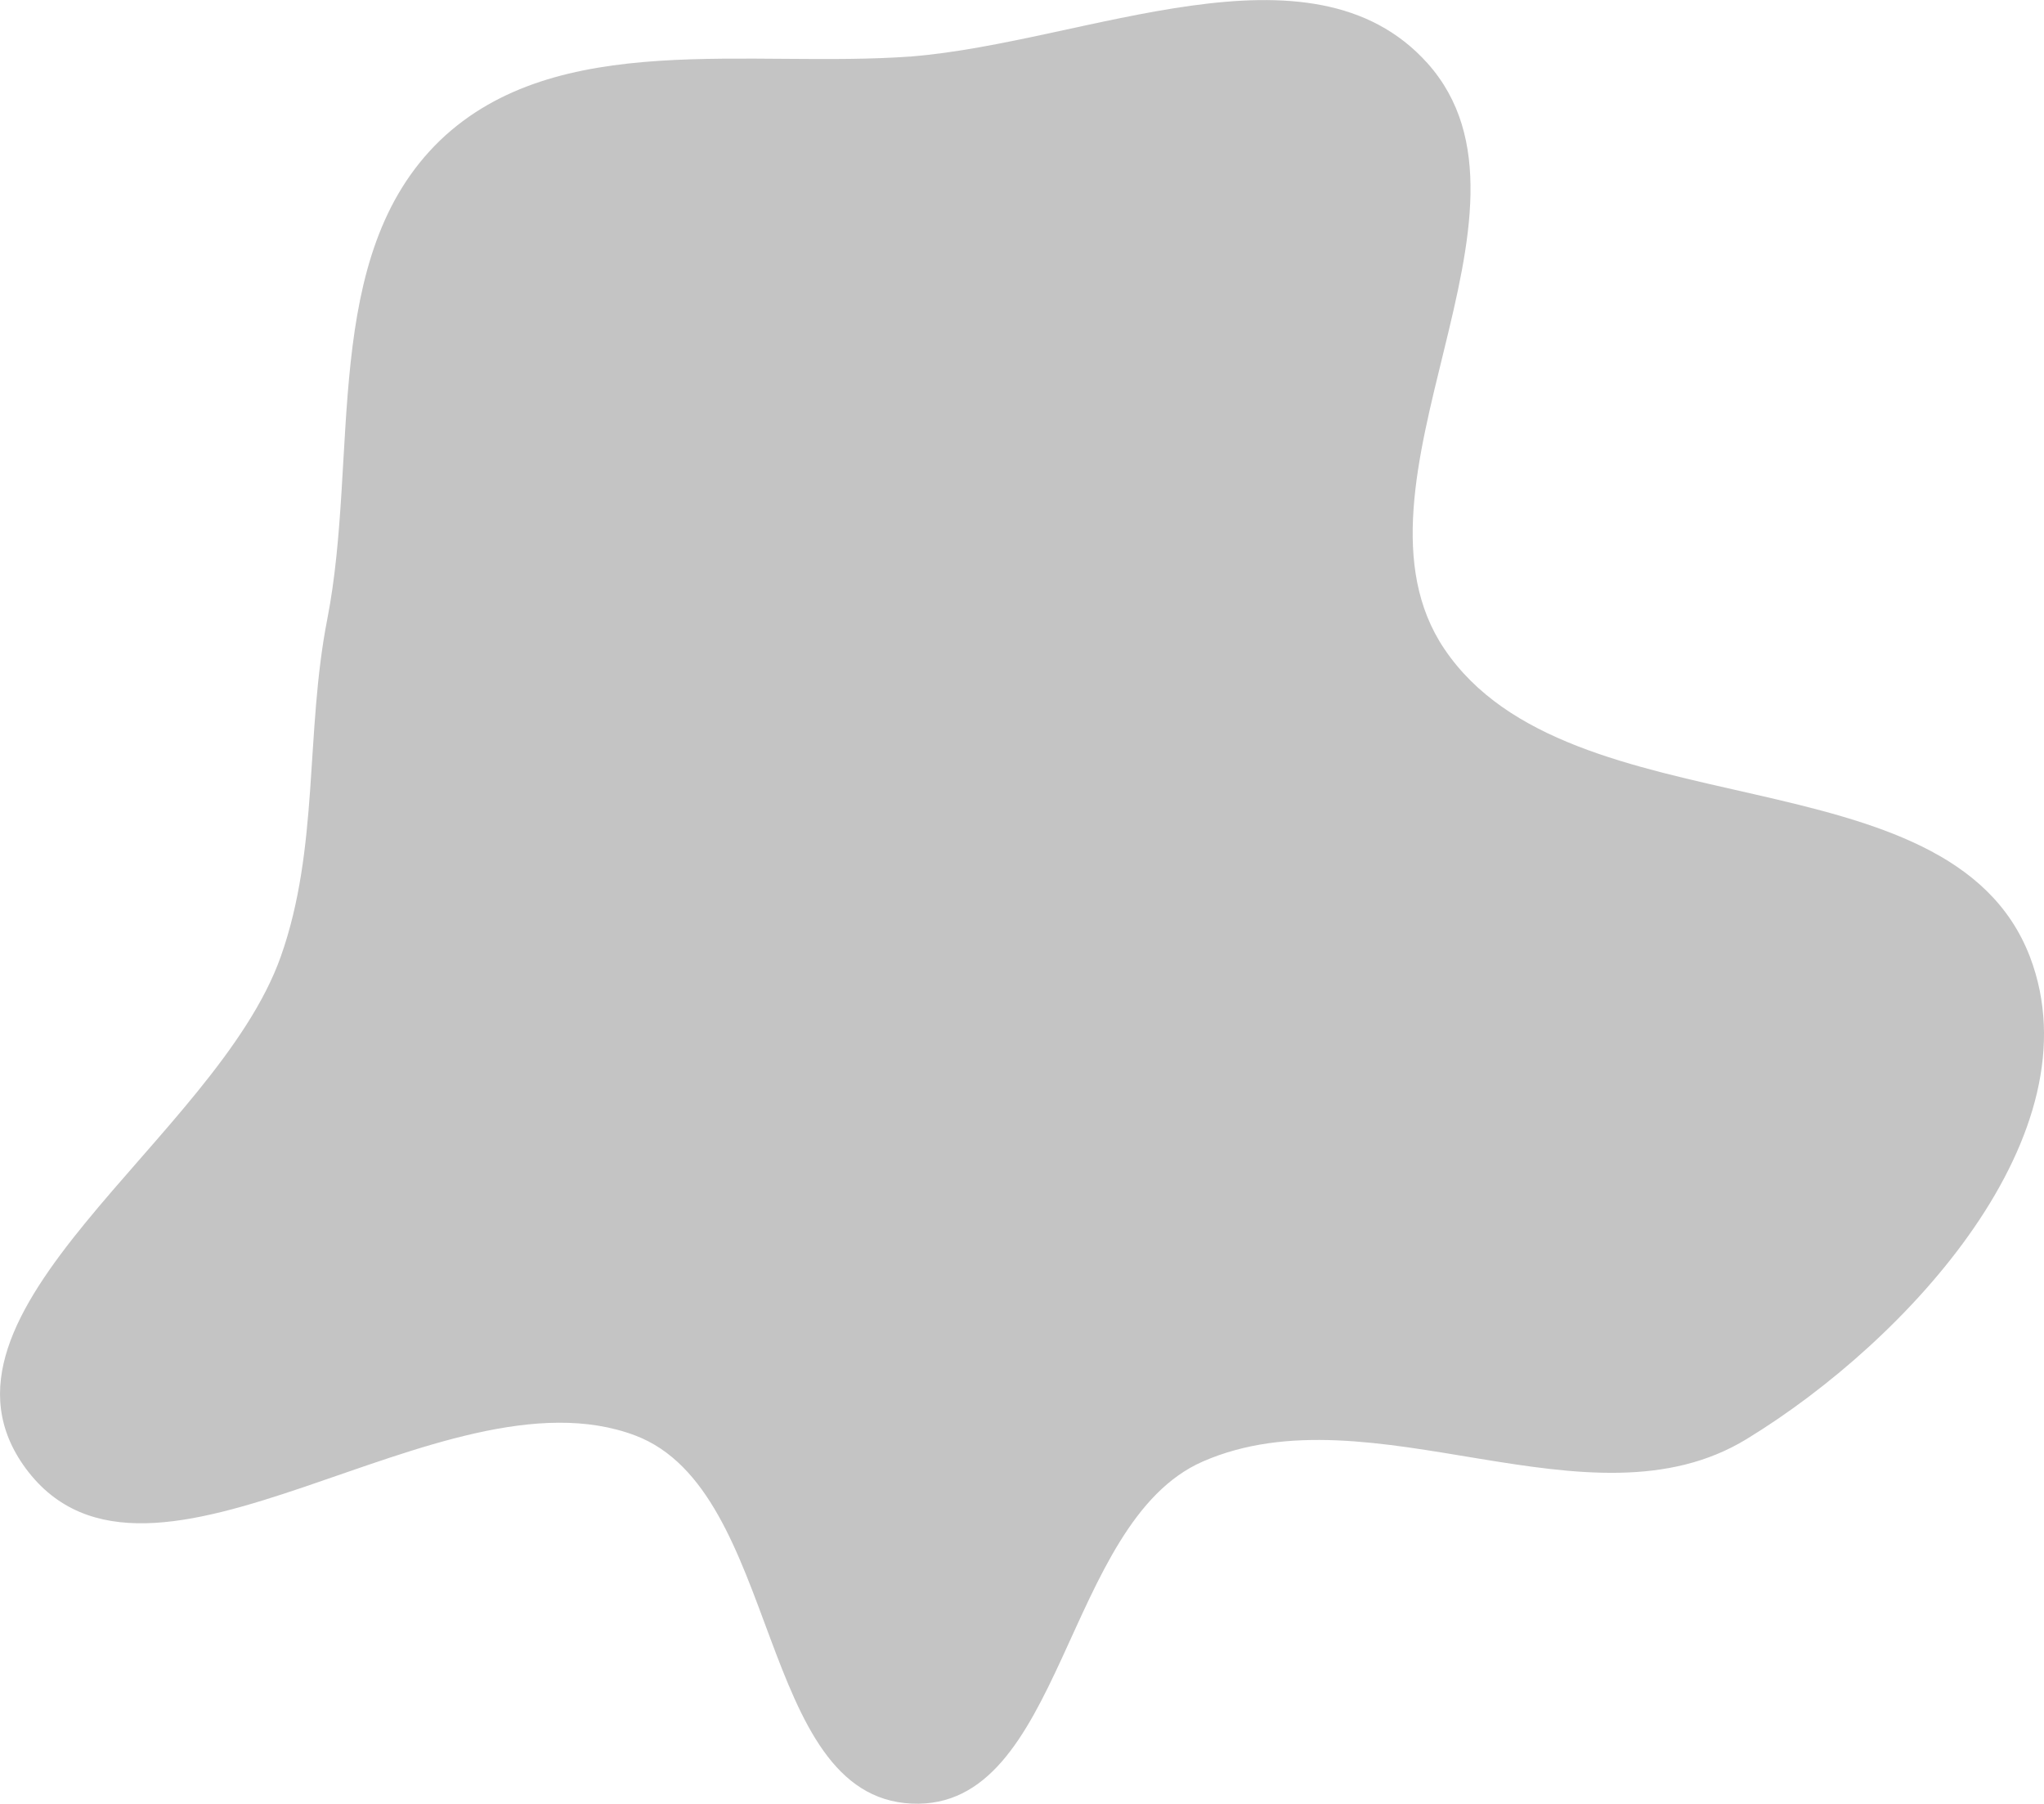
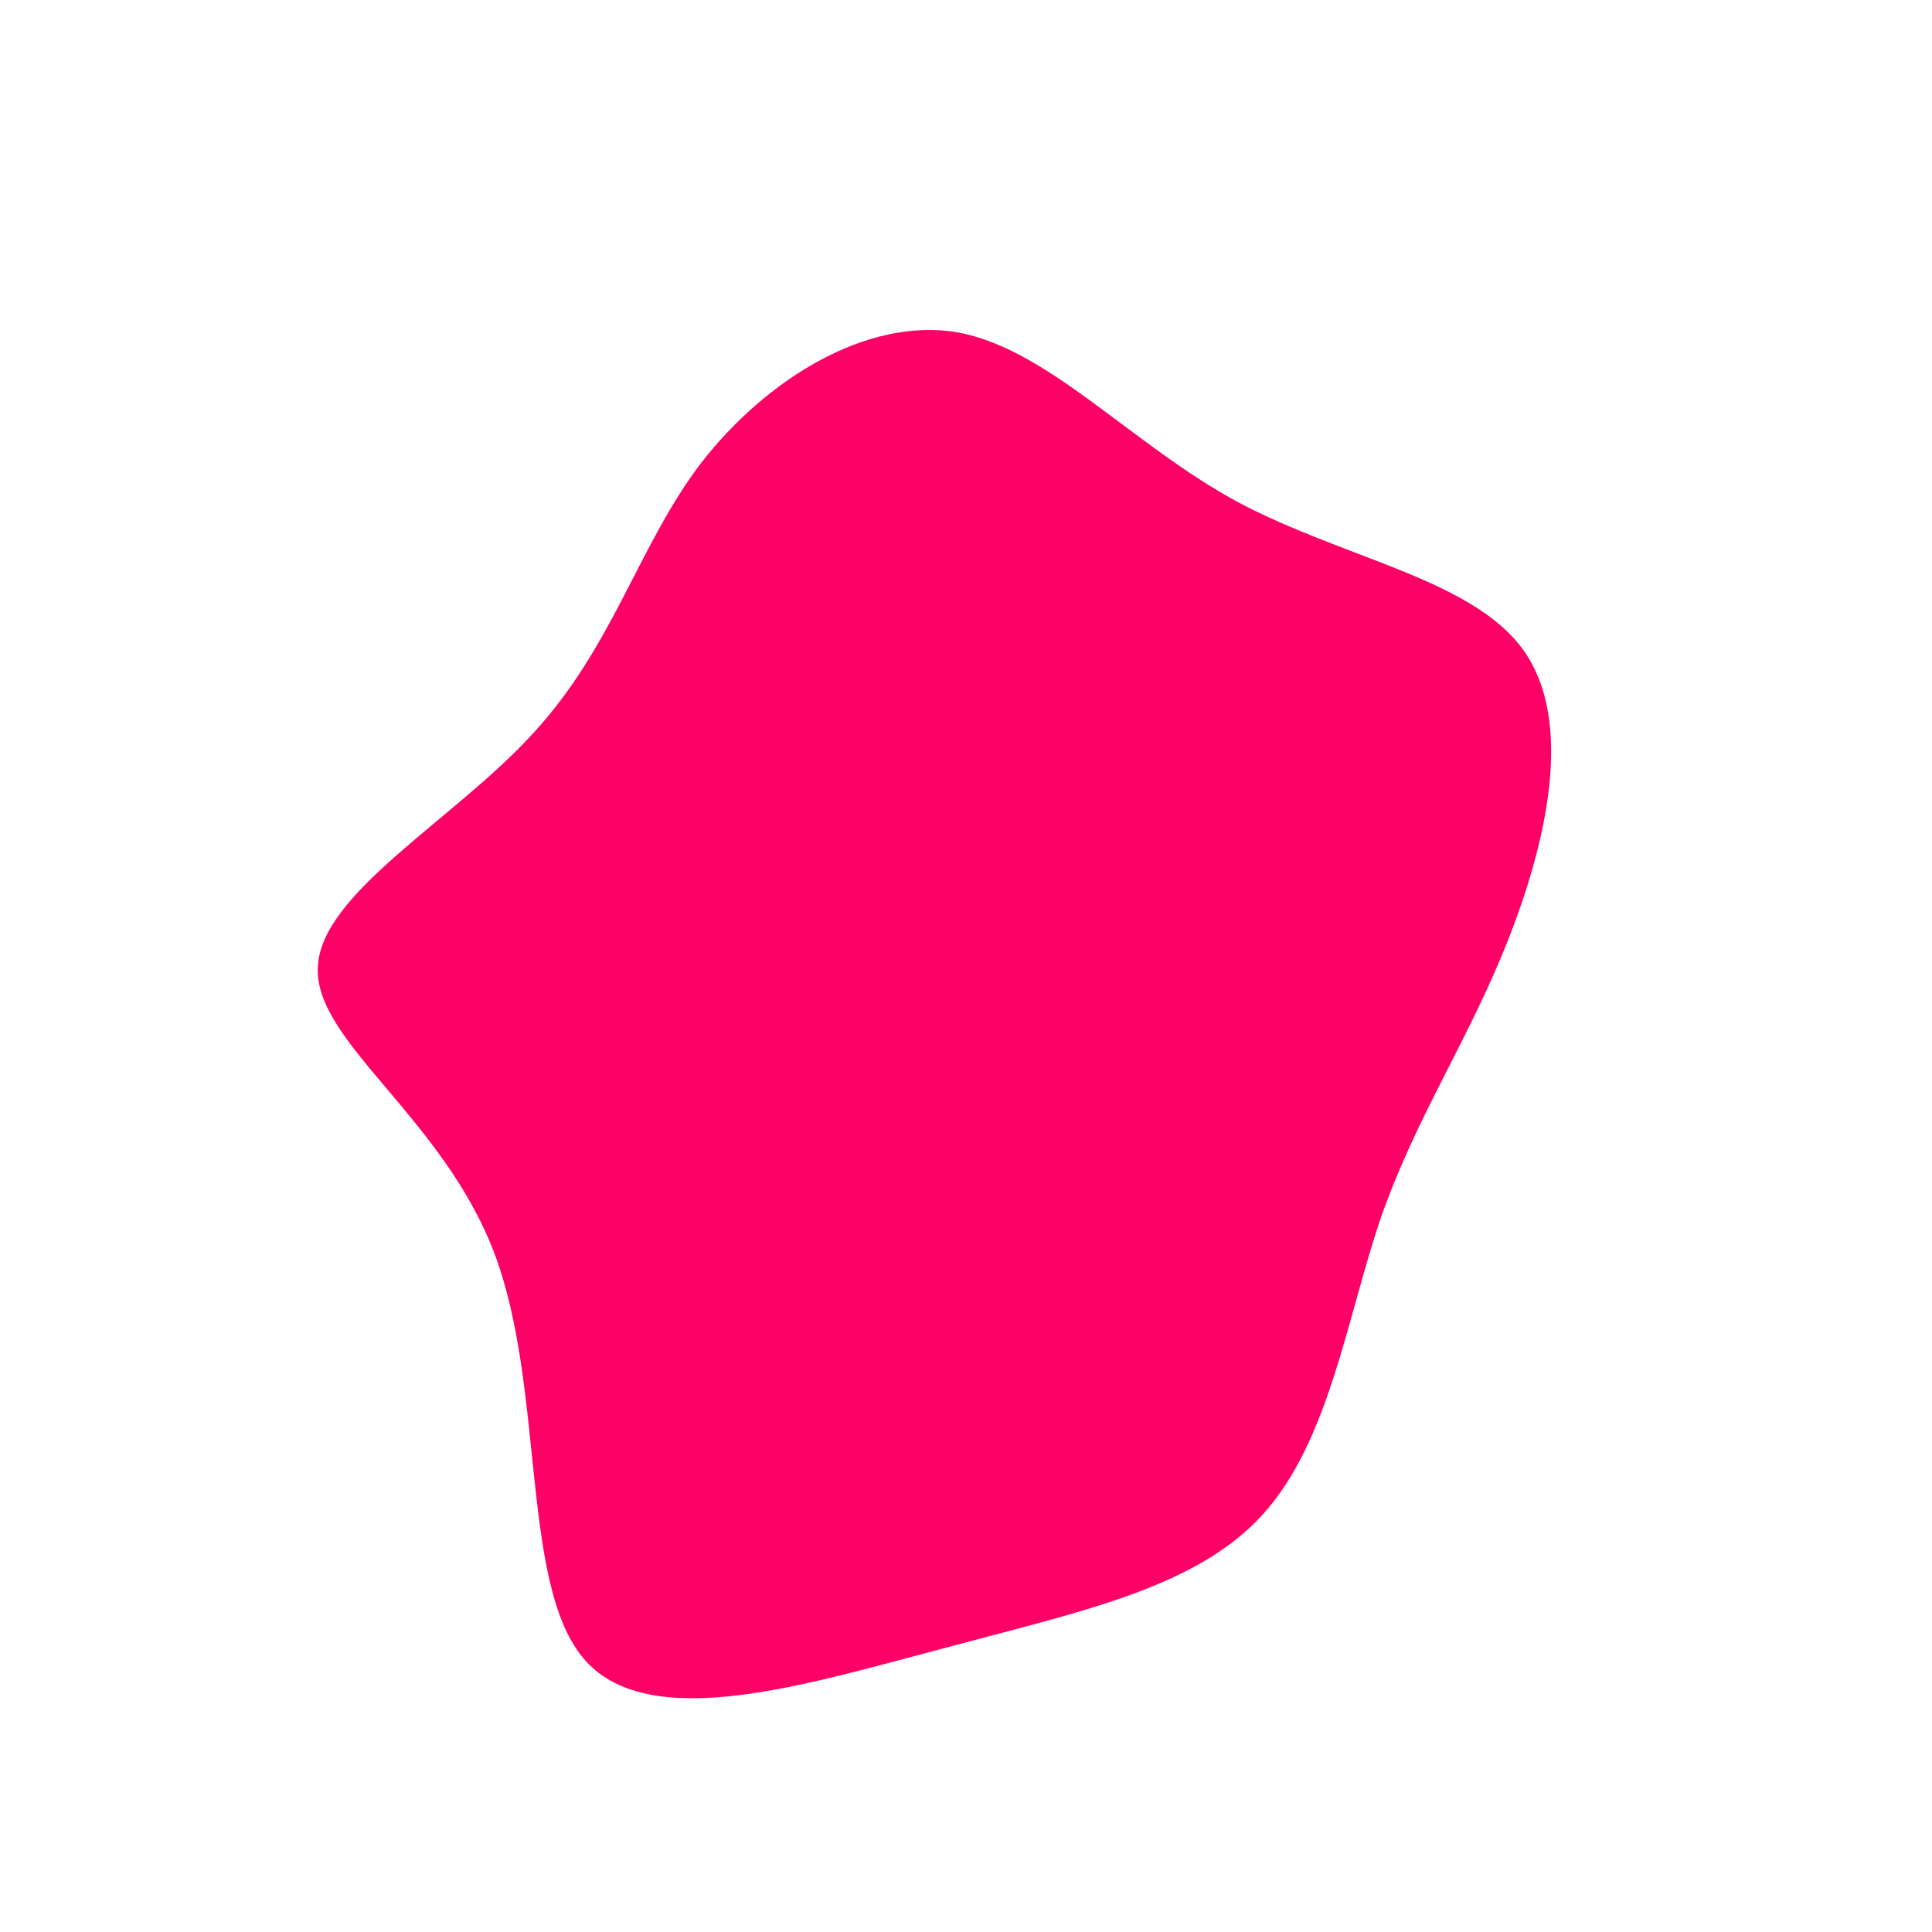
- <svg xmlns="http://www.w3.org/2000/svg" viewBox="0 0 144.91 127.84">
-   <defs>
-     <style>.cls-1{fill:#c4c4c4;fill-rule:evenodd;}</style>
-   </defs>
-   <g id="Layer_2" data-name="Layer 2">
-     <g id="Layer_1-2" data-name="Layer 1">
-       <path class="cls-1" d="M64.63,4C77,3,92.91-4.75,101.2,4.48,110.61,15,94.53,34.33,102.4,46c8.89,13.18,35.82,7,41.51,21.81C148.71,80.37,135.3,95,123.83,102c-11.17,6.82-26.56-3.64-38.55,1.59-9.9,4.32-9.86,24.75-20.65,24.25-11-.5-9.24-22.17-19.59-26.09-13.72-5.19-34.47,14.13-43.21,2.34C-6.35,93,15.3,80.76,19.9,67.82c2.74-7.72,1.73-15.89,3.3-23.92,2.27-11.61-.5-25.74,8-33.95C39.5,2,53.15,4.85,64.63,4Z" />
-     </g>
-   </g>
+ <svg xmlns="http://www.w3.org/2000/svg" viewBox="0 0 200 200">
+   <path fill="#FF0066" d="M28,-48.1C39,-42.2,52.4,-40.1,57.7,-32.7C63,-25.3,60.1,-12.7,56,-2.4C51.9,7.9,46.5,15.8,42.9,26.2C39.4,36.5,37.6,49.2,30.7,56.8C23.8,64.4,11.9,66.8,-2.2,70.6C-16.3,74.3,-32.6,79.5,-39.4,71.9C-46.2,64.3,-43.5,43.9,-48.8,29.8C-54.1,15.7,-67.4,7.9,-67.1,0.2C-66.9,-7.5,-53,-15.1,-44.8,-24.1C-36.5,-33.1,-33.9,-43.6,-27.4,-52.1C-20.8,-60.6,-10.4,-67.2,-0.9,-65.6C8.5,-63.9,17,-54.1,28,-48.1Z" transform="translate(100 100)">
+     <animate dur="20s" repeatCount="indefinite" attributeName="d" values="M28,-48.1C39,-42.2,52.4,-40.1,57.7,-32.7C63,-25.3,60.1,-12.7,56,-2.4C51.9,7.9,46.5,15.8,42.9,26.2C39.4,36.5,37.6,49.2,30.7,56.8C23.8,64.4,11.9,66.8,-2.2,70.6C-16.3,74.3,-32.6,79.5,-39.4,71.9C-46.2,64.3,-43.5,43.9,-48.8,29.8C-54.1,15.7,-67.4,7.9,-67.1,0.2C-66.9,-7.5,-53,-15.1,-44.8,-24.1C-36.5,-33.1,-33.9,-43.6,-27.4,-52.1C-20.8,-60.6,-10.4,-67.2,-0.9,-65.6C8.5,-63.9,17,-54.1,28,-48.1Z;    M19.4,-39.4C25.9,-30,32.2,-26.1,38.1,-20.5C44,-14.8,49.6,-7.4,48.7,-0.5C47.9,6.4,40.6,12.8,35.9,20.7C31.3,28.5,29.2,37.7,23.6,49.6C18,61.6,9,76.3,0.8,74.9C-7.4,73.6,-14.8,56,-21.9,45C-29.1,33.9,-35.9,29.3,-43.2,22.8C-50.6,16.4,-58.5,8.2,-62.6,-2.4C-66.7,-13,-67,-25.9,-64.2,-40.2C-61.4,-54.5,-55.4,-70.1,-44.2,-76.8C-33,-83.4,-16.5,-81.2,-5,-72.5C6.5,-63.9,13,-48.9,19.4,-39.4Z;    M39.9,-62.7C51.3,-62.6,59.8,-51,62.1,-38.6C64.3,-26.3,60.3,-13.1,55.4,-2.8C50.5,7.5,44.7,15,41.8,26.2C38.9,37.4,38.8,52.3,32.3,59.2C25.9,66.2,12.9,65.2,3.1,59.9C-6.7,54.5,-13.5,44.8,-24.4,40.3C-35.2,35.9,-50.2,36.8,-55.6,30.9C-60.9,25.1,-56.6,12.6,-54.3,1.3C-52,-9.9,-51.6,-19.7,-50.4,-32.7C-49.1,-45.6,-46.9,-61.5,-38.4,-63.3C-29.8,-65,-14.9,-52.4,-0.3,-51.9C14.3,-51.3,28.5,-62.7,39.9,-62.7Z;      M28,-48.1C39,-42.2,52.4,-40.1,57.7,-32.7C63,-25.3,60.1,-12.7,56,-2.4C51.9,7.9,46.5,15.8,42.9,26.2C39.4,36.5,37.6,49.2,30.7,56.8C23.8,64.4,11.9,66.8,-2.2,70.6C-16.3,74.3,-32.6,79.5,-39.4,71.9C-46.2,64.3,-43.5,43.9,-48.8,29.8C-54.1,15.7,-67.4,7.9,-67.1,0.2C-66.9,-7.5,-53,-15.1,-44.8,-24.1C-36.5,-33.1,-33.9,-43.6,-27.4,-52.1C-20.8,-60.6,-10.4,-67.2,-0.9,-65.6C8.5,-63.9,17,-54.1,28,-48.1Z;" fill="freeze" calcMode="spline" keySplines="0.4 0 0.2 1; 0.4 0 0.2 1; 0.4 0 0.2 1" />
+     <animateTransform attributeType="xml" attributeName="transform" type="rotate" from="0 0 0" to="360 0 0" dur="25s" additive="sum" repeatCount="indefinite" />
+   </path>
</svg>
